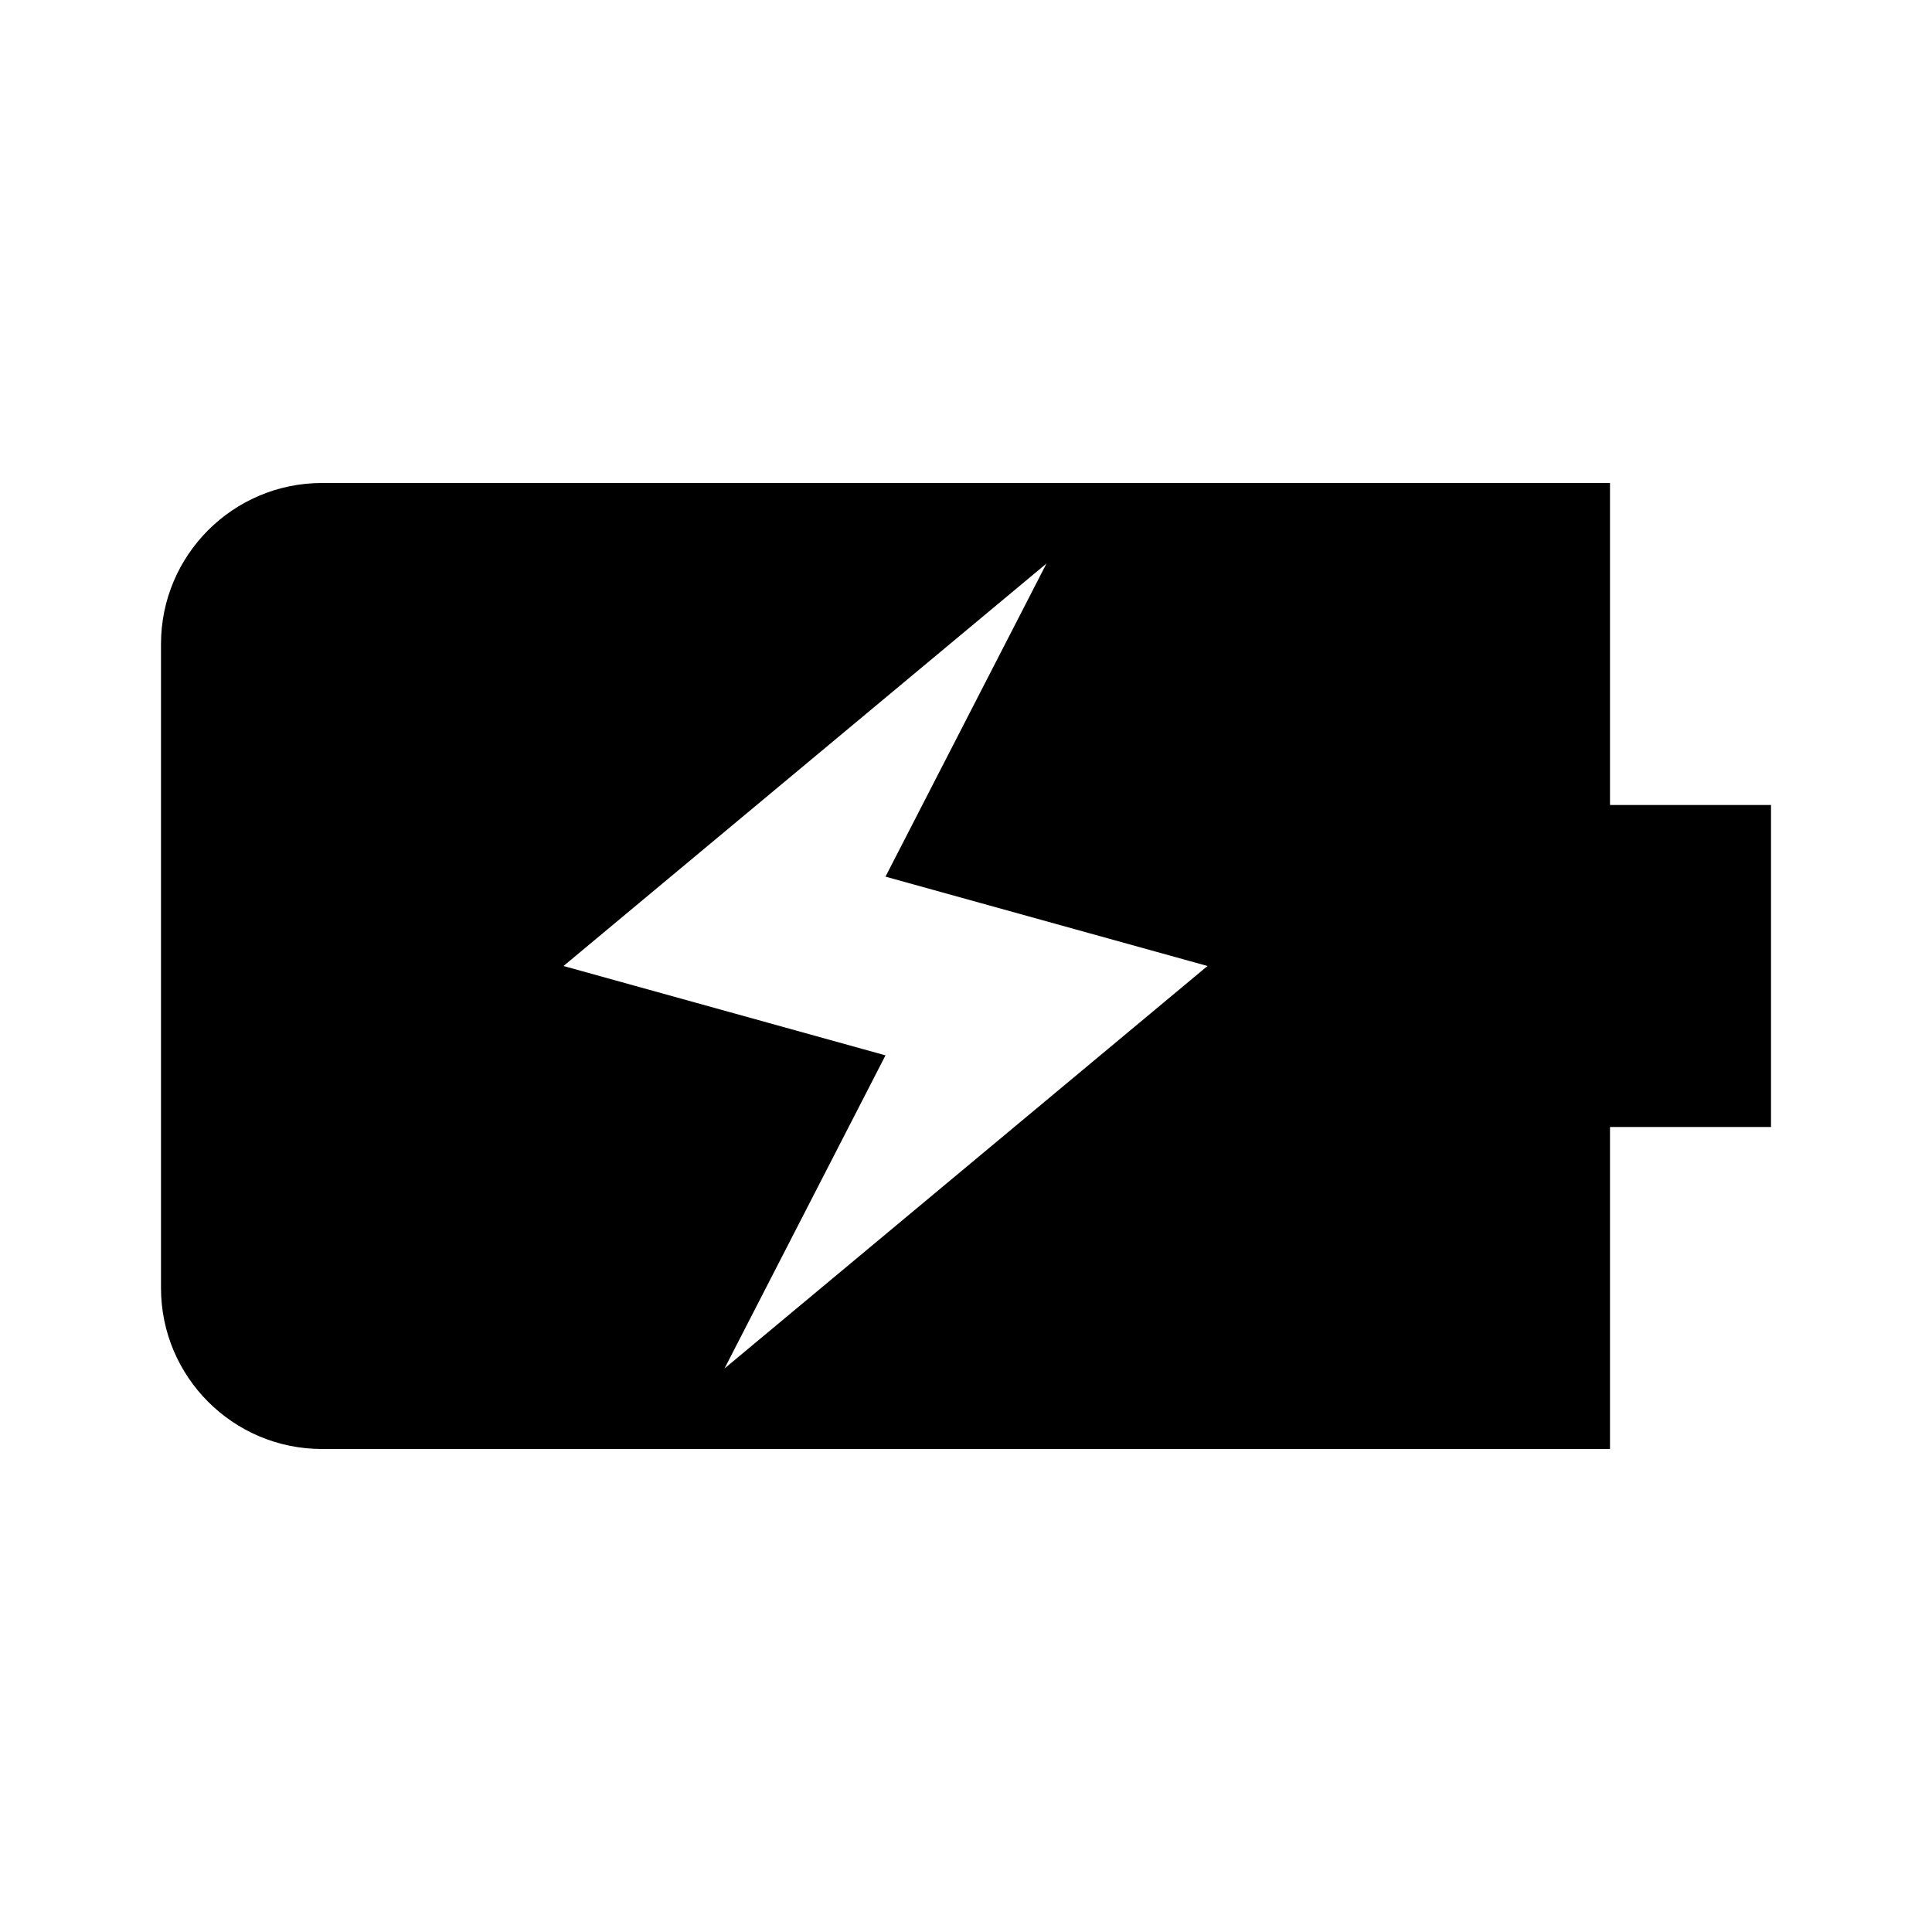
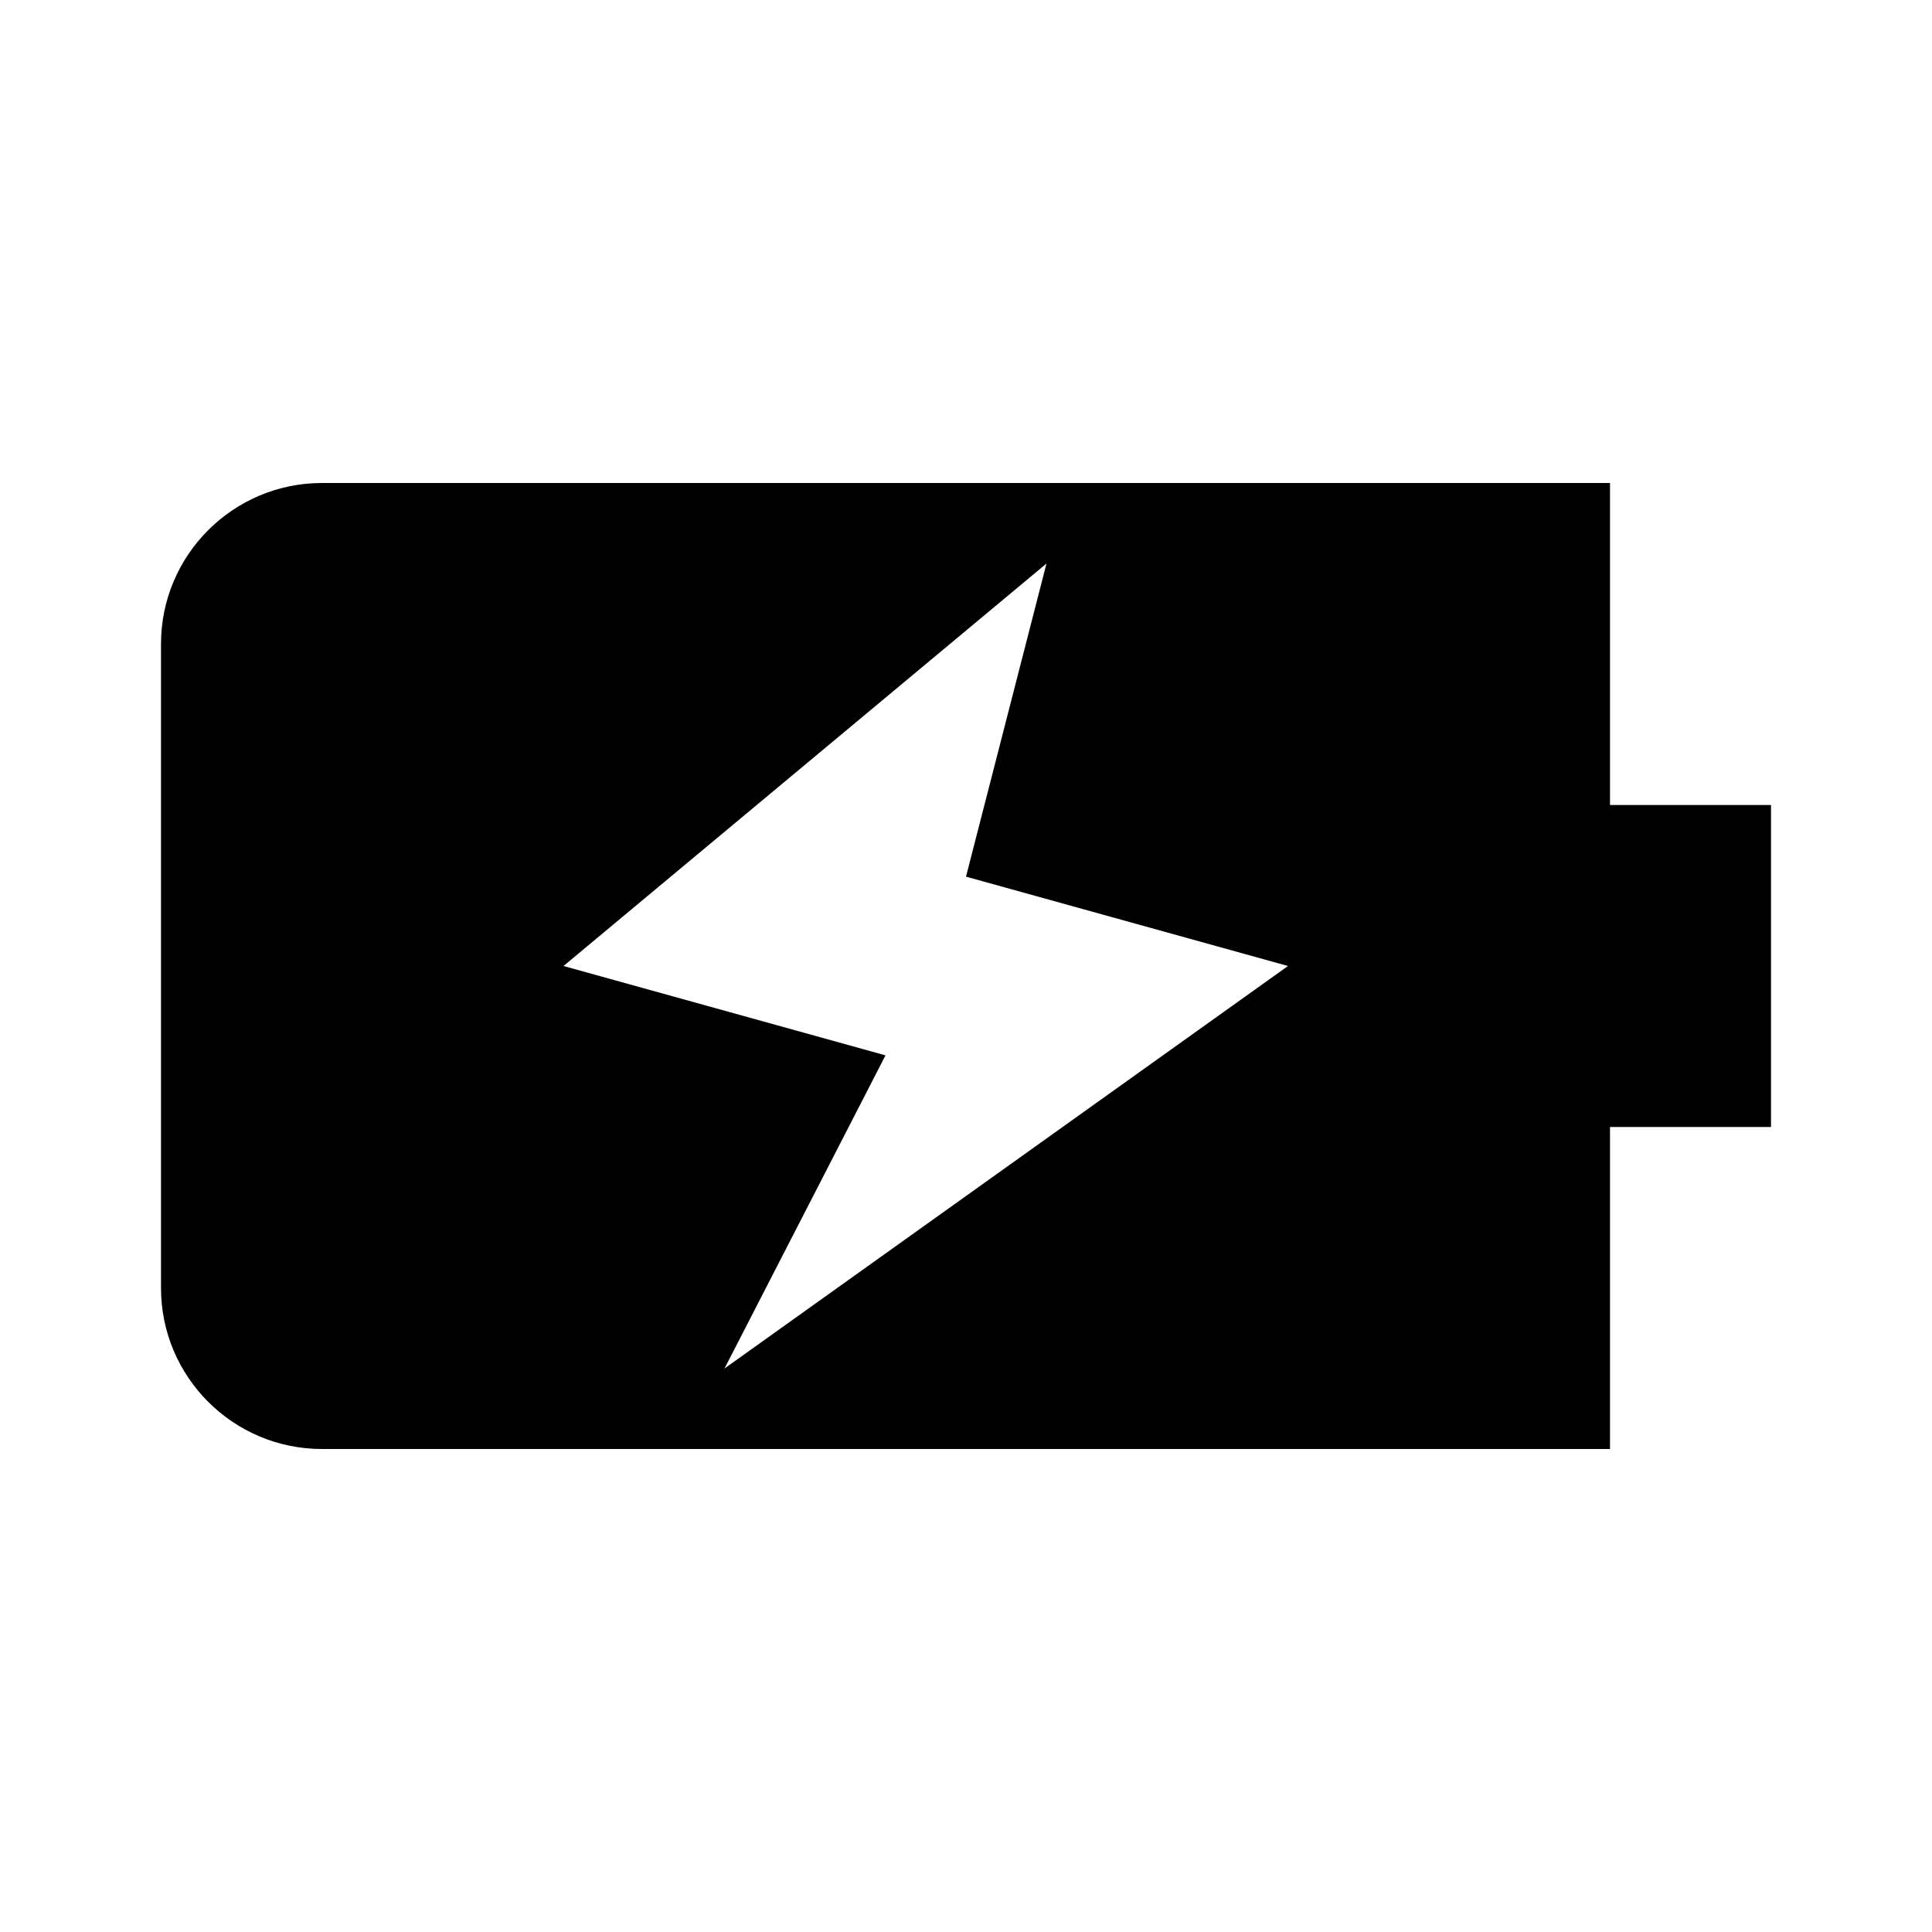
<svg xmlns="http://www.w3.org/2000/svg" width="24" height="24" viewBox="0 0 24 24">
-   <path fill="none" d="M13 7L7 12 11 13.11 9 17 15 12 11 10.89z" />
-   <path d="M20,6H4C2.896,6,2,6.896,2,8v8c0,1.104,0.896,2,2,2h16v-4h2v-4h-2V6z M9,17l2-3.89L7,12l6-5l-2,3.89L15,12L9,17z" />
+   <path d="M20,10V6H4C2.896,6,2,6.896,2,8v8c0,1.104,0.896,2,2,2h16v-4h2v-4H20z M9,17l2-3.89L7,12l6-5l-1,3.89L16,12L9,17z" />
</svg>
